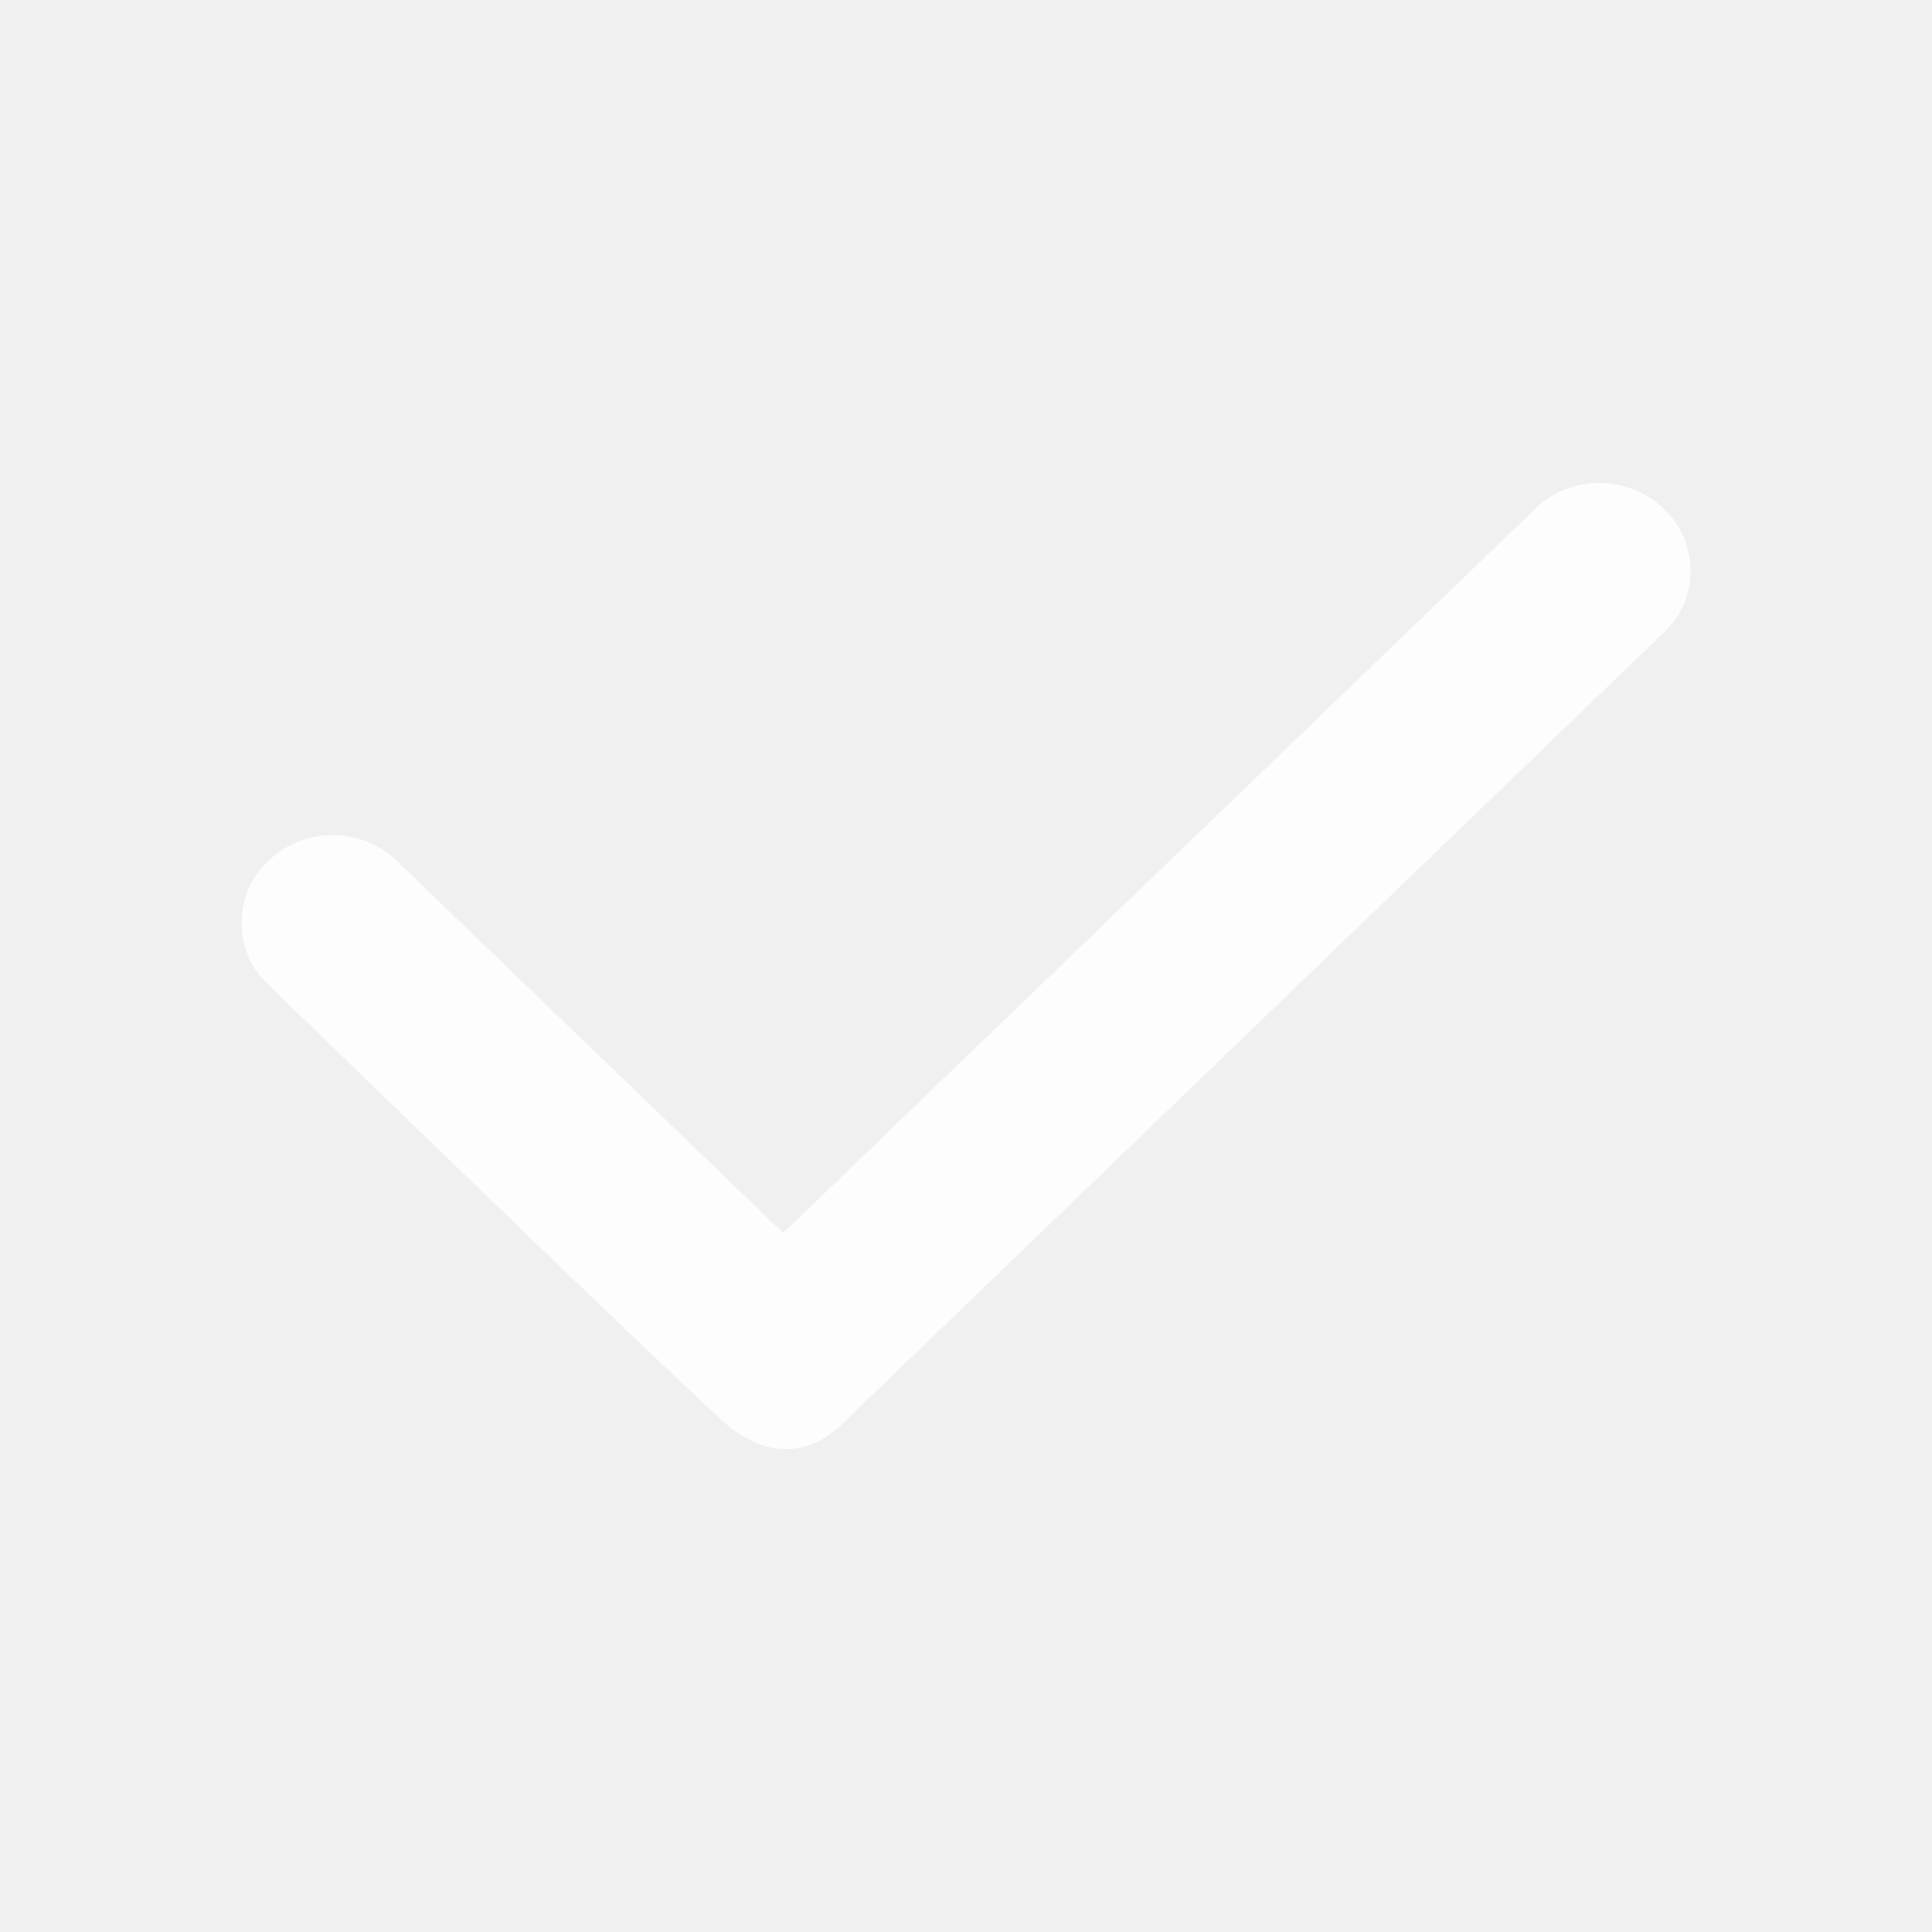
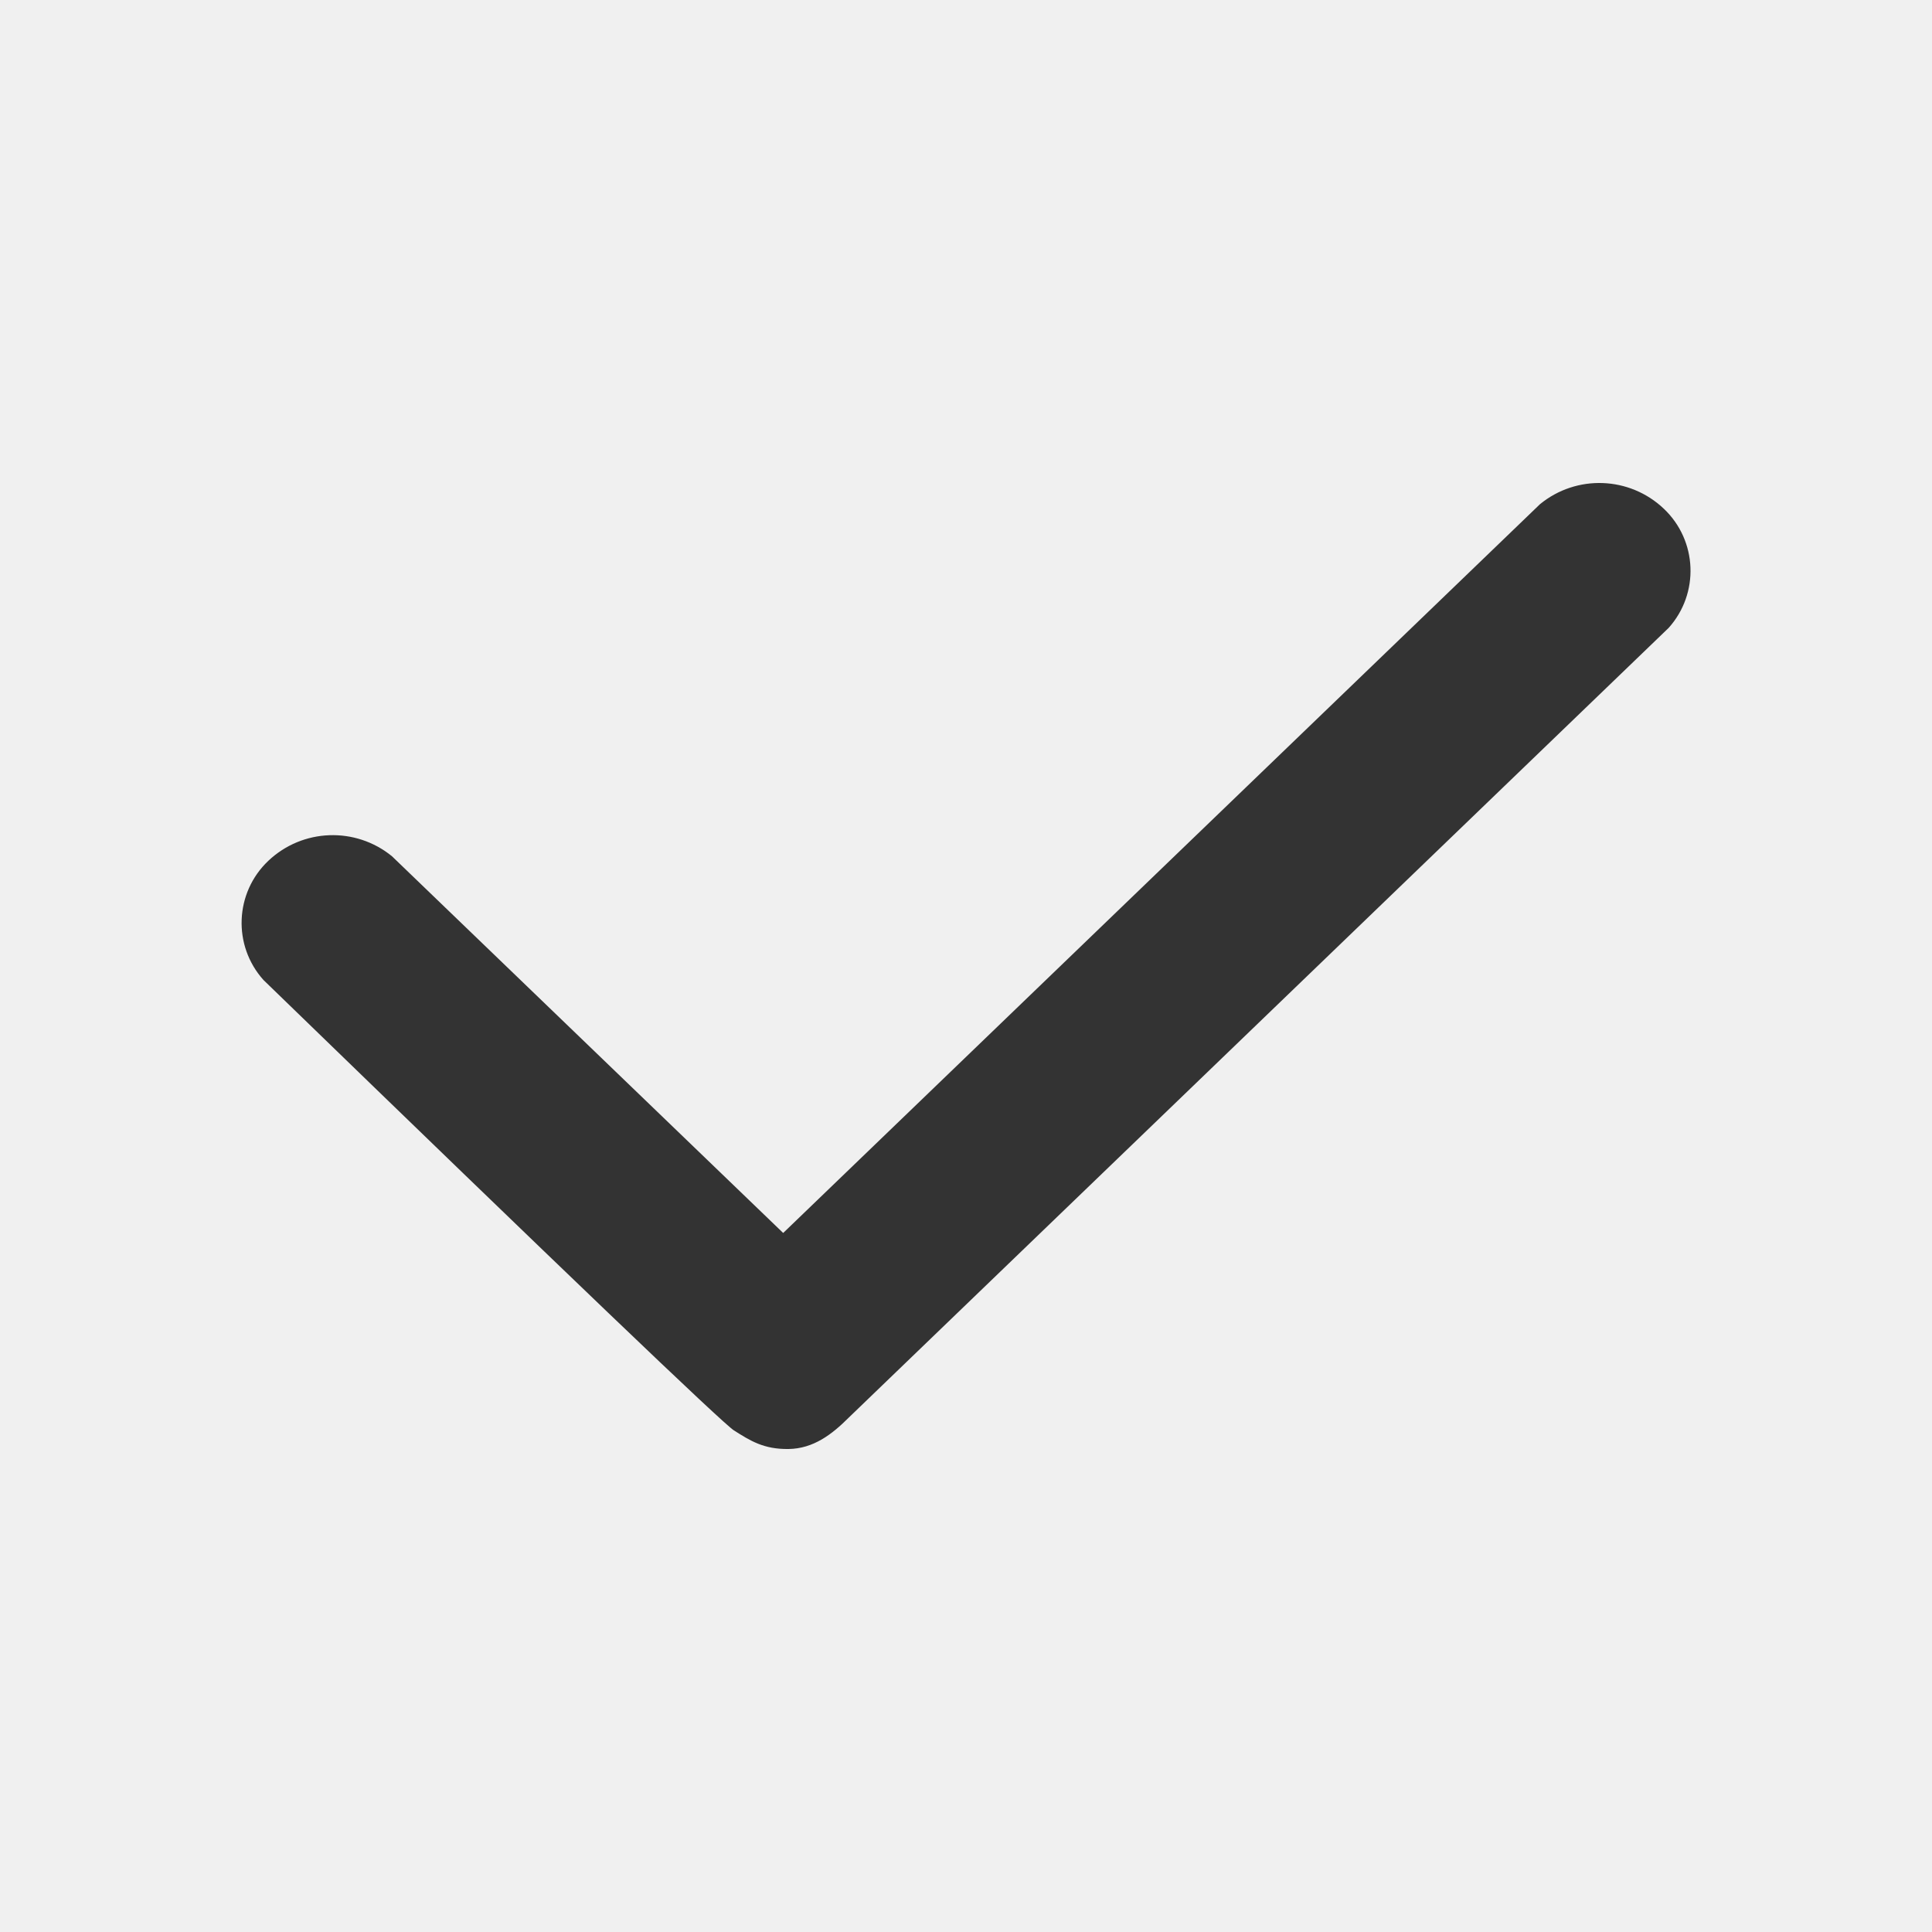
<svg xmlns="http://www.w3.org/2000/svg" t="1754389011732" class="icon" viewBox="0 0 1024 1024" version="1.1" p-id="5647" width="200" height="200">
  <path d="M0 0m256 0l512 0q256 0 256 256l0 512q0 256-256 256l-512 0q-256 0-256-256l0-512q0-256 256-256Z" fill="#FFFFFF" fill-opacity="0" p-id="5648" />
-   <path d="M388.992 758.144c-5.76-3.584-88.96-83.2-249.344-238.72a45.312 45.312 0 0 1 2.56-63.168 49.664 49.664 0 0 1 65.536-2.432l207.36 199.68 401.152-386.304a49.664 49.664 0 0 1 65.6 2.432 45.312 45.312 0 0 1 2.56 63.168l-434.56 418.56c-8.832 8.832-18.688 16.448-31.872 16.64-13.184 0.192-20.288-4.352-28.992-9.856z" fill="#FFFFFF" fill-opacity=".88" p-id="5649" />
+   <path d="M388.992 758.144c-5.76-3.584-88.96-83.2-249.344-238.72a45.312 45.312 0 0 1 2.56-63.168 49.664 49.664 0 0 1 65.536-2.432l207.36 199.68 401.152-386.304a49.664 49.664 0 0 1 65.6 2.432 45.312 45.312 0 0 1 2.56 63.168l-434.56 418.56c-8.832 8.832-18.688 16.448-31.872 16.64-13.184 0.192-20.288-4.352-28.992-9.856z" fill="#333333" p-id="5649" />
</svg>
